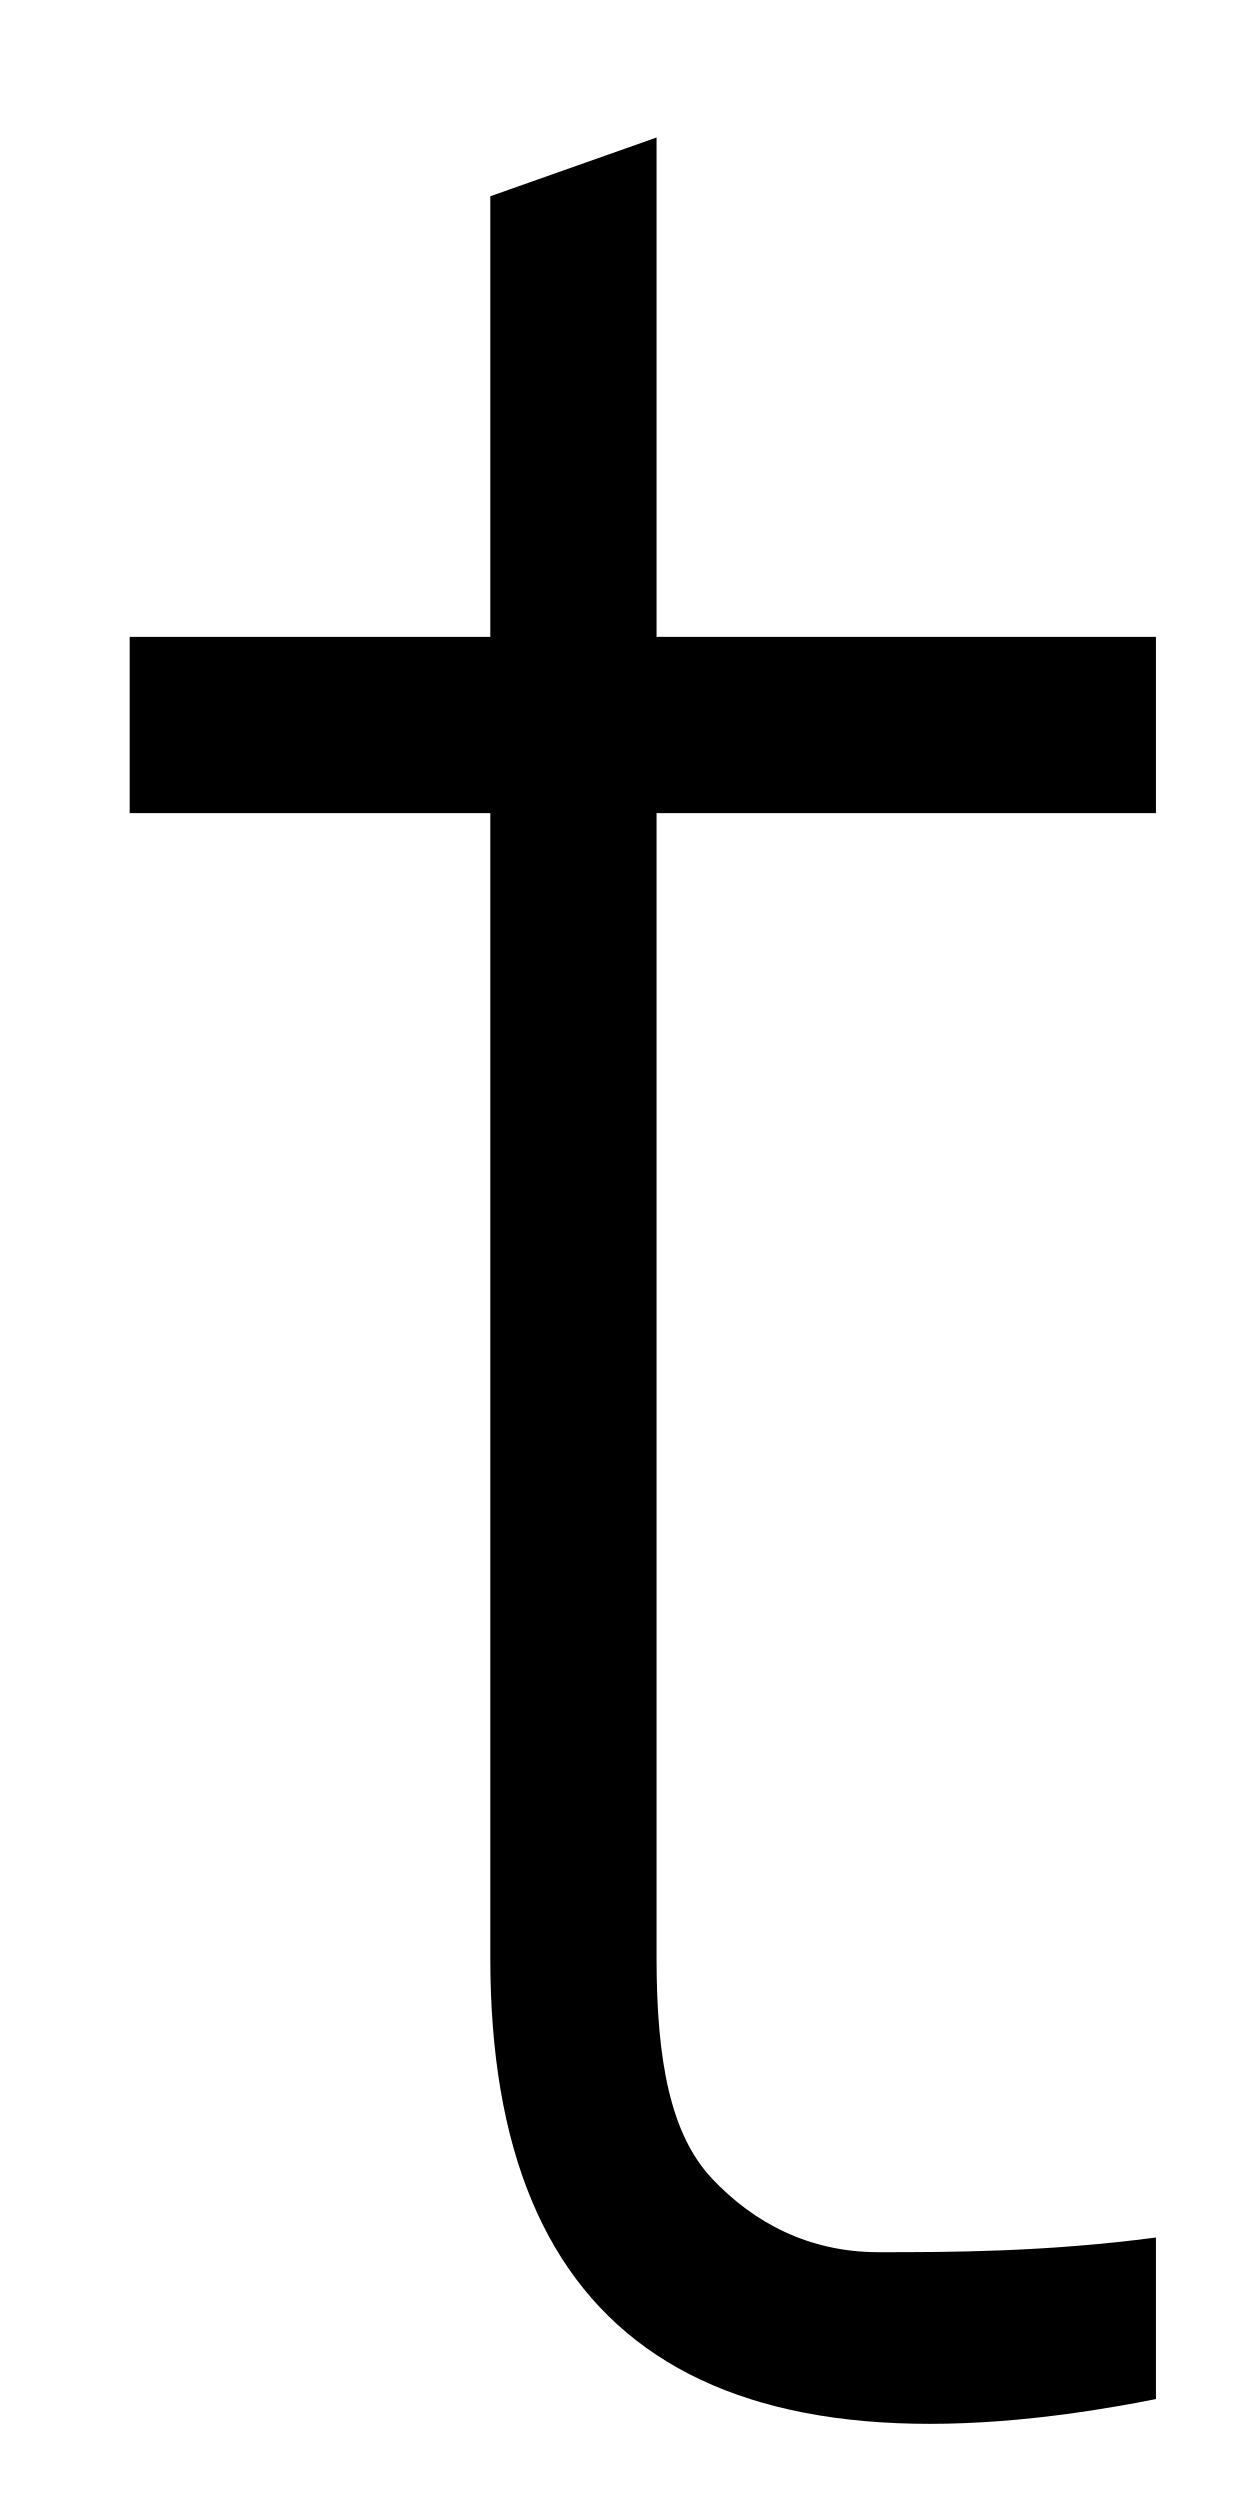
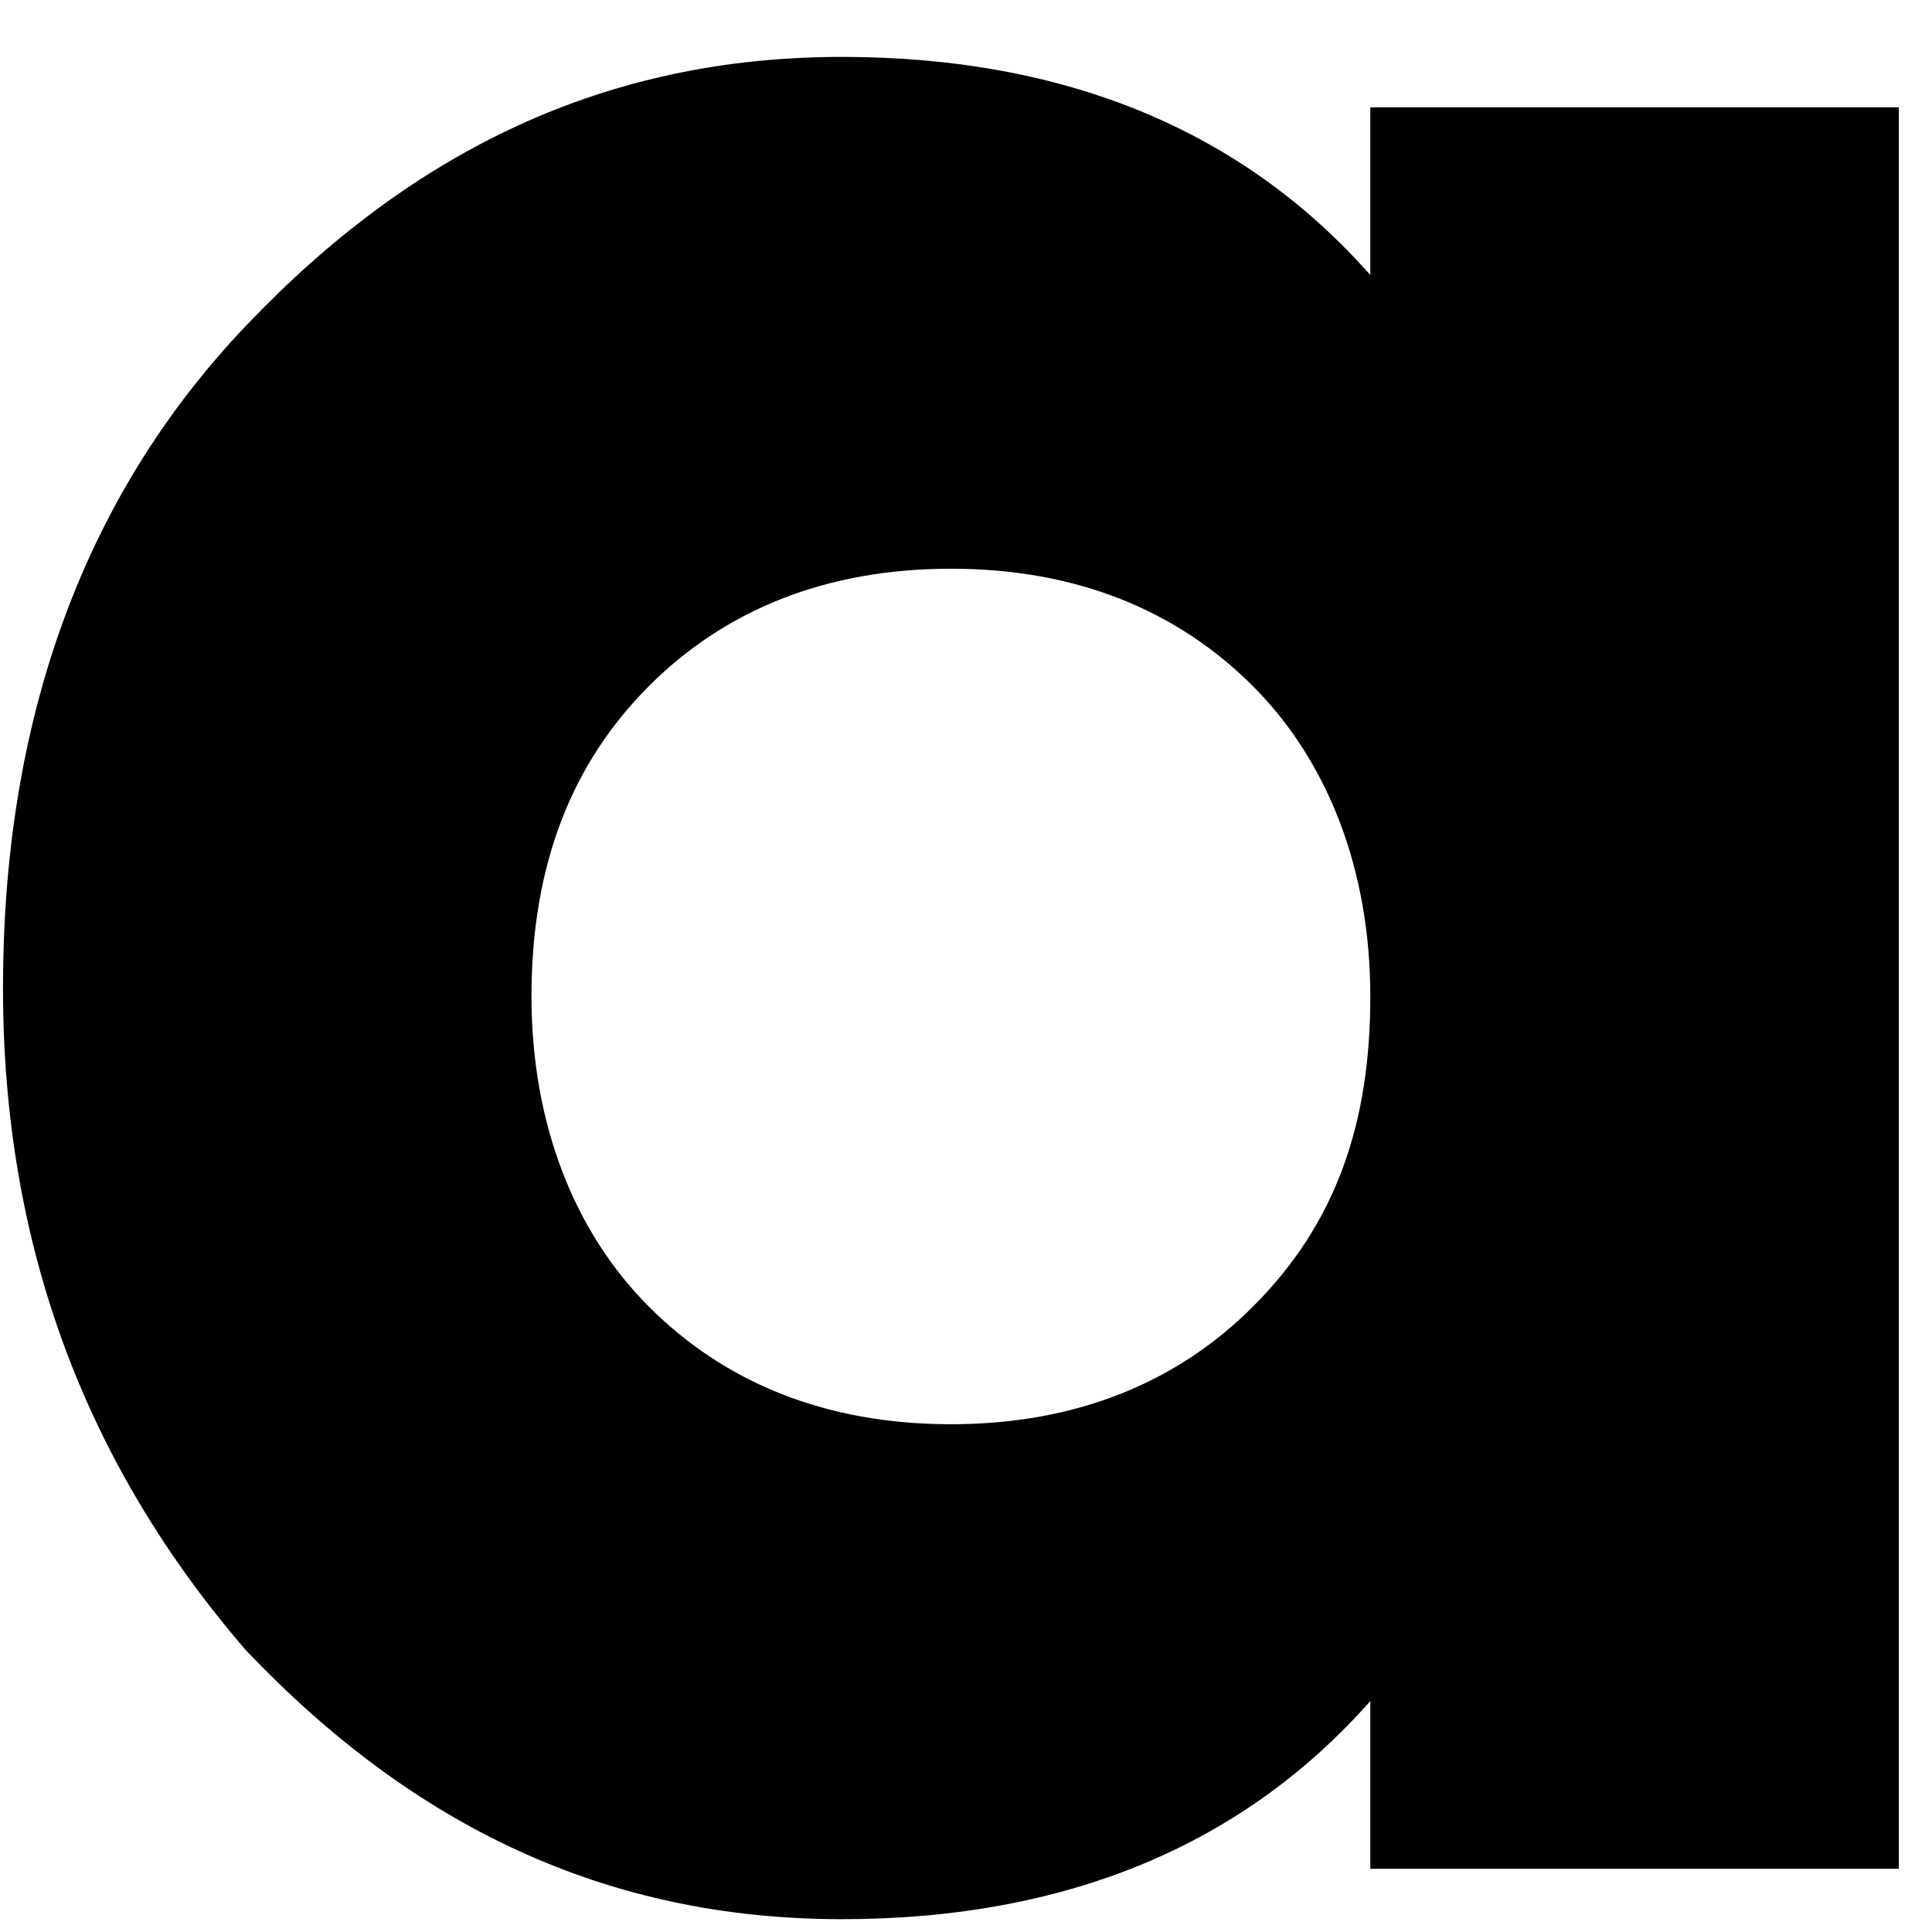
- <svg xmlns="http://www.w3.org/2000/svg" version="1.1" width="4px" height="8px">
-   <g transform="matrix(1 0 0 1 -140 -60 )">
-     <path d="M 2.101 2.038  L 2.101 0.44  L 1.569 0.628  L 1.569 2.038  L 0.415 2.038  L 0.415 2.602  L 1.569 2.602  L 1.569 6.267  C 1.569 6.878  1.746 7.301  2.101 7.536  C 2.456 7.771  2.989 7.818  3.699 7.677  L 3.699 7.16  C 3.344 7.207  3.033 7.207  2.811 7.207  C 2.589 7.207  2.412 7.113  2.279 6.972  C 2.146 6.831  2.101 6.596  2.101 6.267  L 2.101 2.602  L 3.699 2.602  L 3.699 2.038  L 2.101 2.038  Z " fill-rule="nonzero" fill="#000000" stroke="none" transform="matrix(1 0 0 1 140 60 )" />
+ <svg xmlns="http://www.w3.org/2000/svg" version="1.1" width="11px" height="11px">
+   <g transform="matrix(1 0 0 1 -139 -45 )">
+     <path d="M 7.802 10.64  L 10.811 10.64  L 10.811 0.611  L 7.802 0.611  L 7.802 1.566  C 7.085 0.754  6.083 0.324  4.793 0.324  C 3.456 0.324  2.357 0.85  1.402 1.853  C 0.447 2.855  0.017 4.145  0.017 5.625  C 0.017 7.106  0.495 8.348  1.402 9.398  C 2.357 10.401  3.456 10.927  4.793 10.927  C 6.083 10.927  7.085 10.497  7.802 9.685  L 7.802 10.64  Z M 7.802 5.673  C 7.802 6.39  7.611 6.963  7.133 7.44  C 6.703 7.87  6.13 8.109  5.414 8.109  C 4.698 8.109  4.124 7.87  3.695 7.44  C 3.265 7.01  3.026 6.39  3.026 5.673  C 3.026 4.909  3.265 4.336  3.695 3.906  C 4.124 3.476  4.698 3.238  5.414 3.238  C 6.13 3.238  6.703 3.476  7.133 3.906  C 7.563 4.336  7.802 4.957  7.802 5.673  Z " fill-rule="nonzero" fill="#000000" stroke="none" transform="matrix(1 0 0 1 139 45 )" />
  </g>
</svg>
